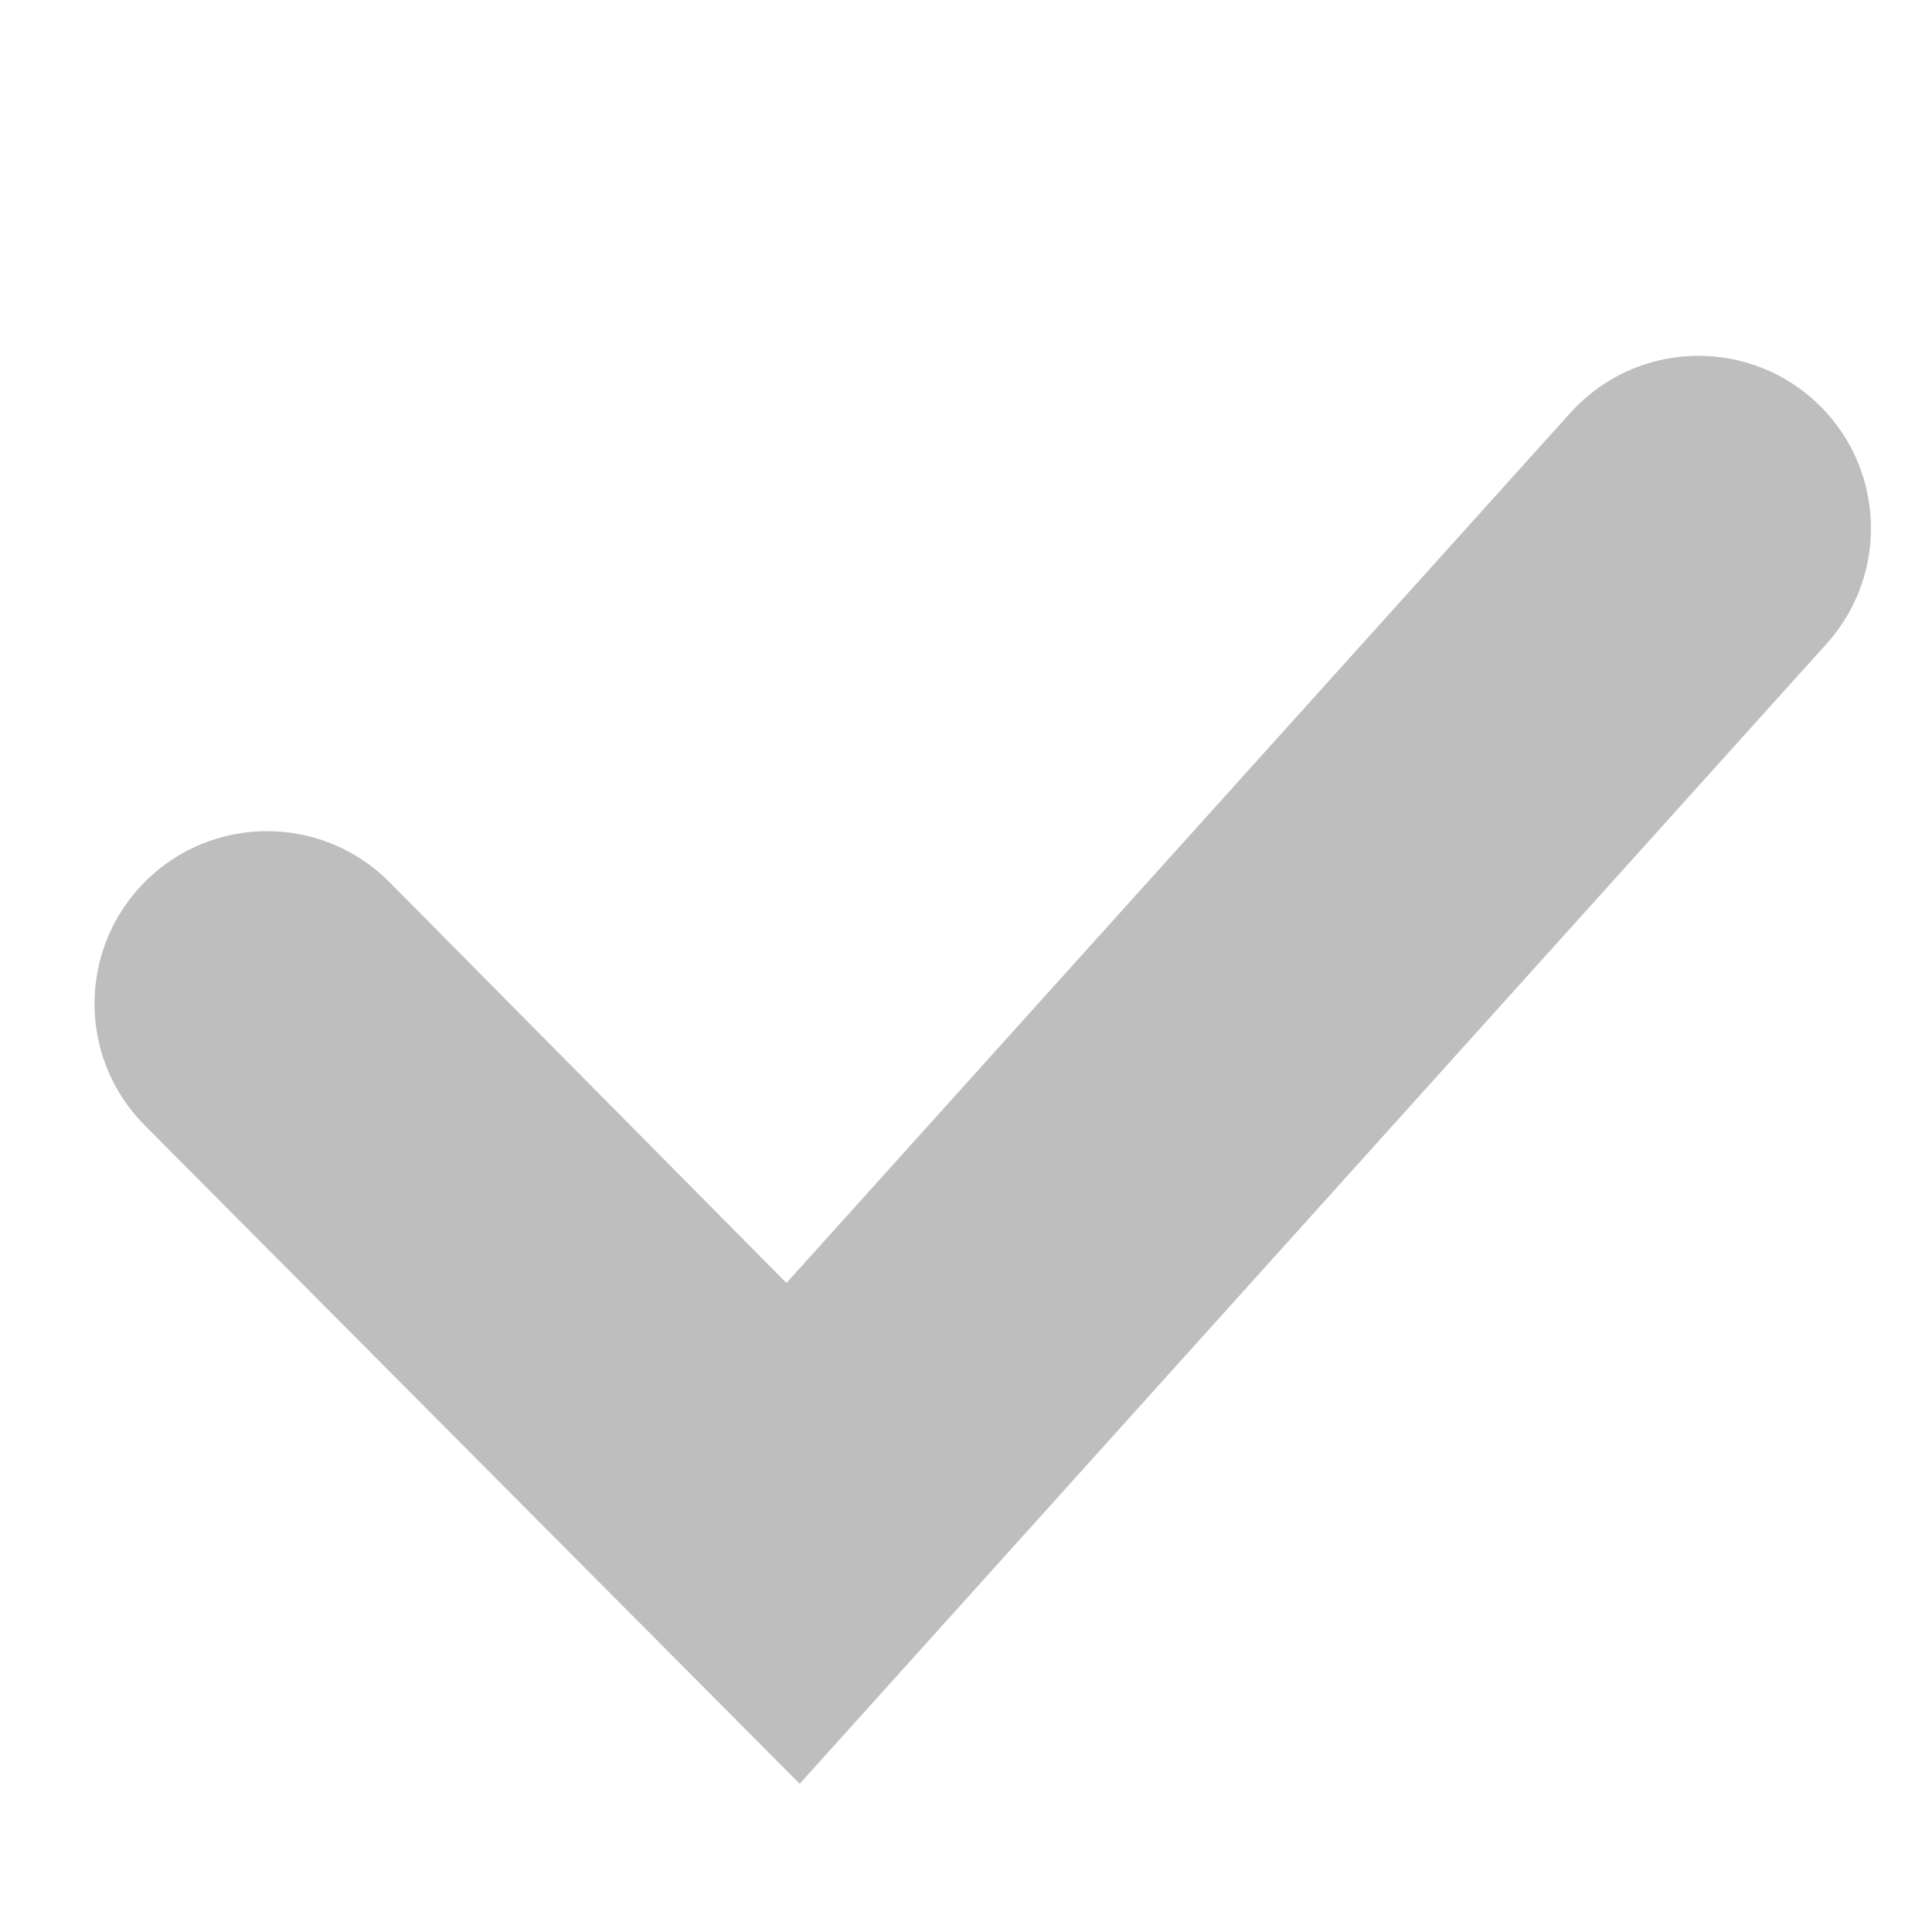
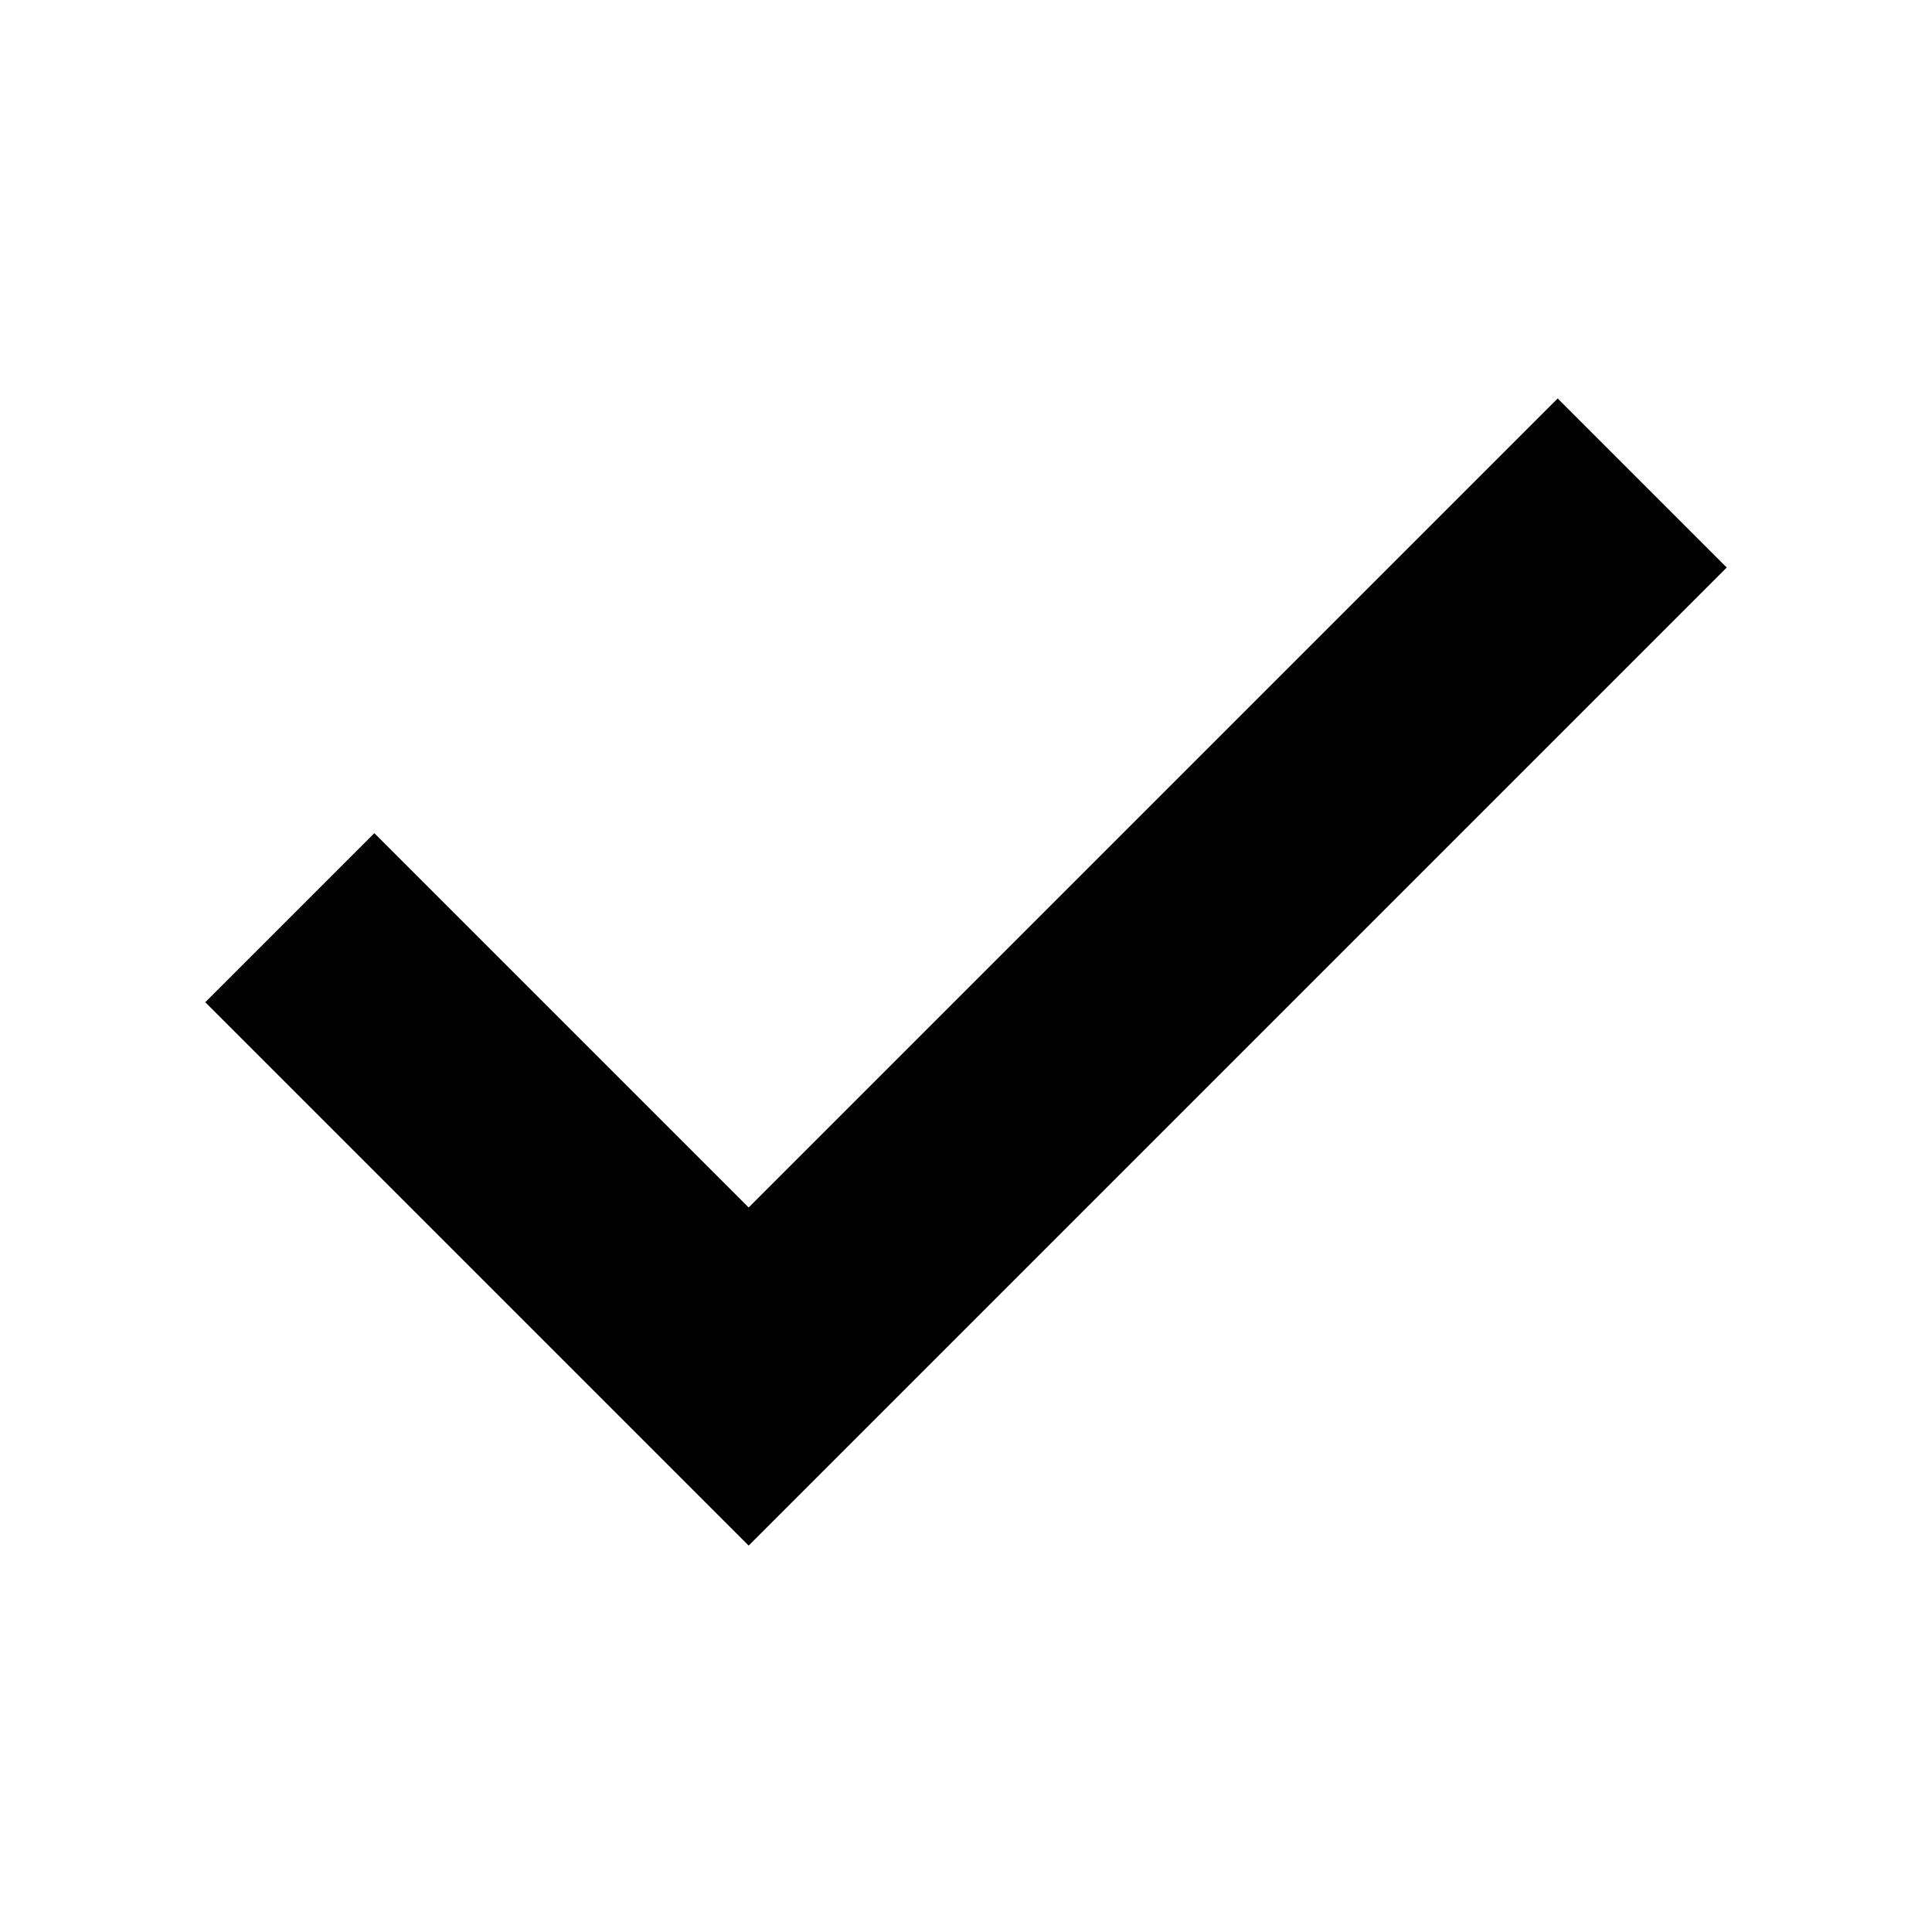
- <svg xmlns="http://www.w3.org/2000/svg" height="14" width="14">
-   <g style="display:inline;opacity:1">
-     <path style="color:#000;display:inline;fill:#bebebe;fill-opacity:1;stroke-linecap:round;-inkscape-stroke:none" d="M414.145 341.9a1.25 1.25 0 0 0-1.766.092l-5.68 6.305-2.881-2.909a1.25 1.25 0 0 0-1.766 1.77l4.743 4.768 7.442-8.262a1.25 1.25 0 0 0-.092-1.764z" transform="translate(-401 -339)" />
-   </g>
+ <svg xmlns="http://www.w3.org/2000/svg" width="16" height="16" viewBox="0 0 16 16">
+   <path fill="currentColor" class="ColorScheme-Text" d="M 6.2 12.8 L 1.7 8.3 L 3.1 6.9 L 6.2 10 L 12.9 3.3 L 14.3 4.7 Z" />
</svg>
